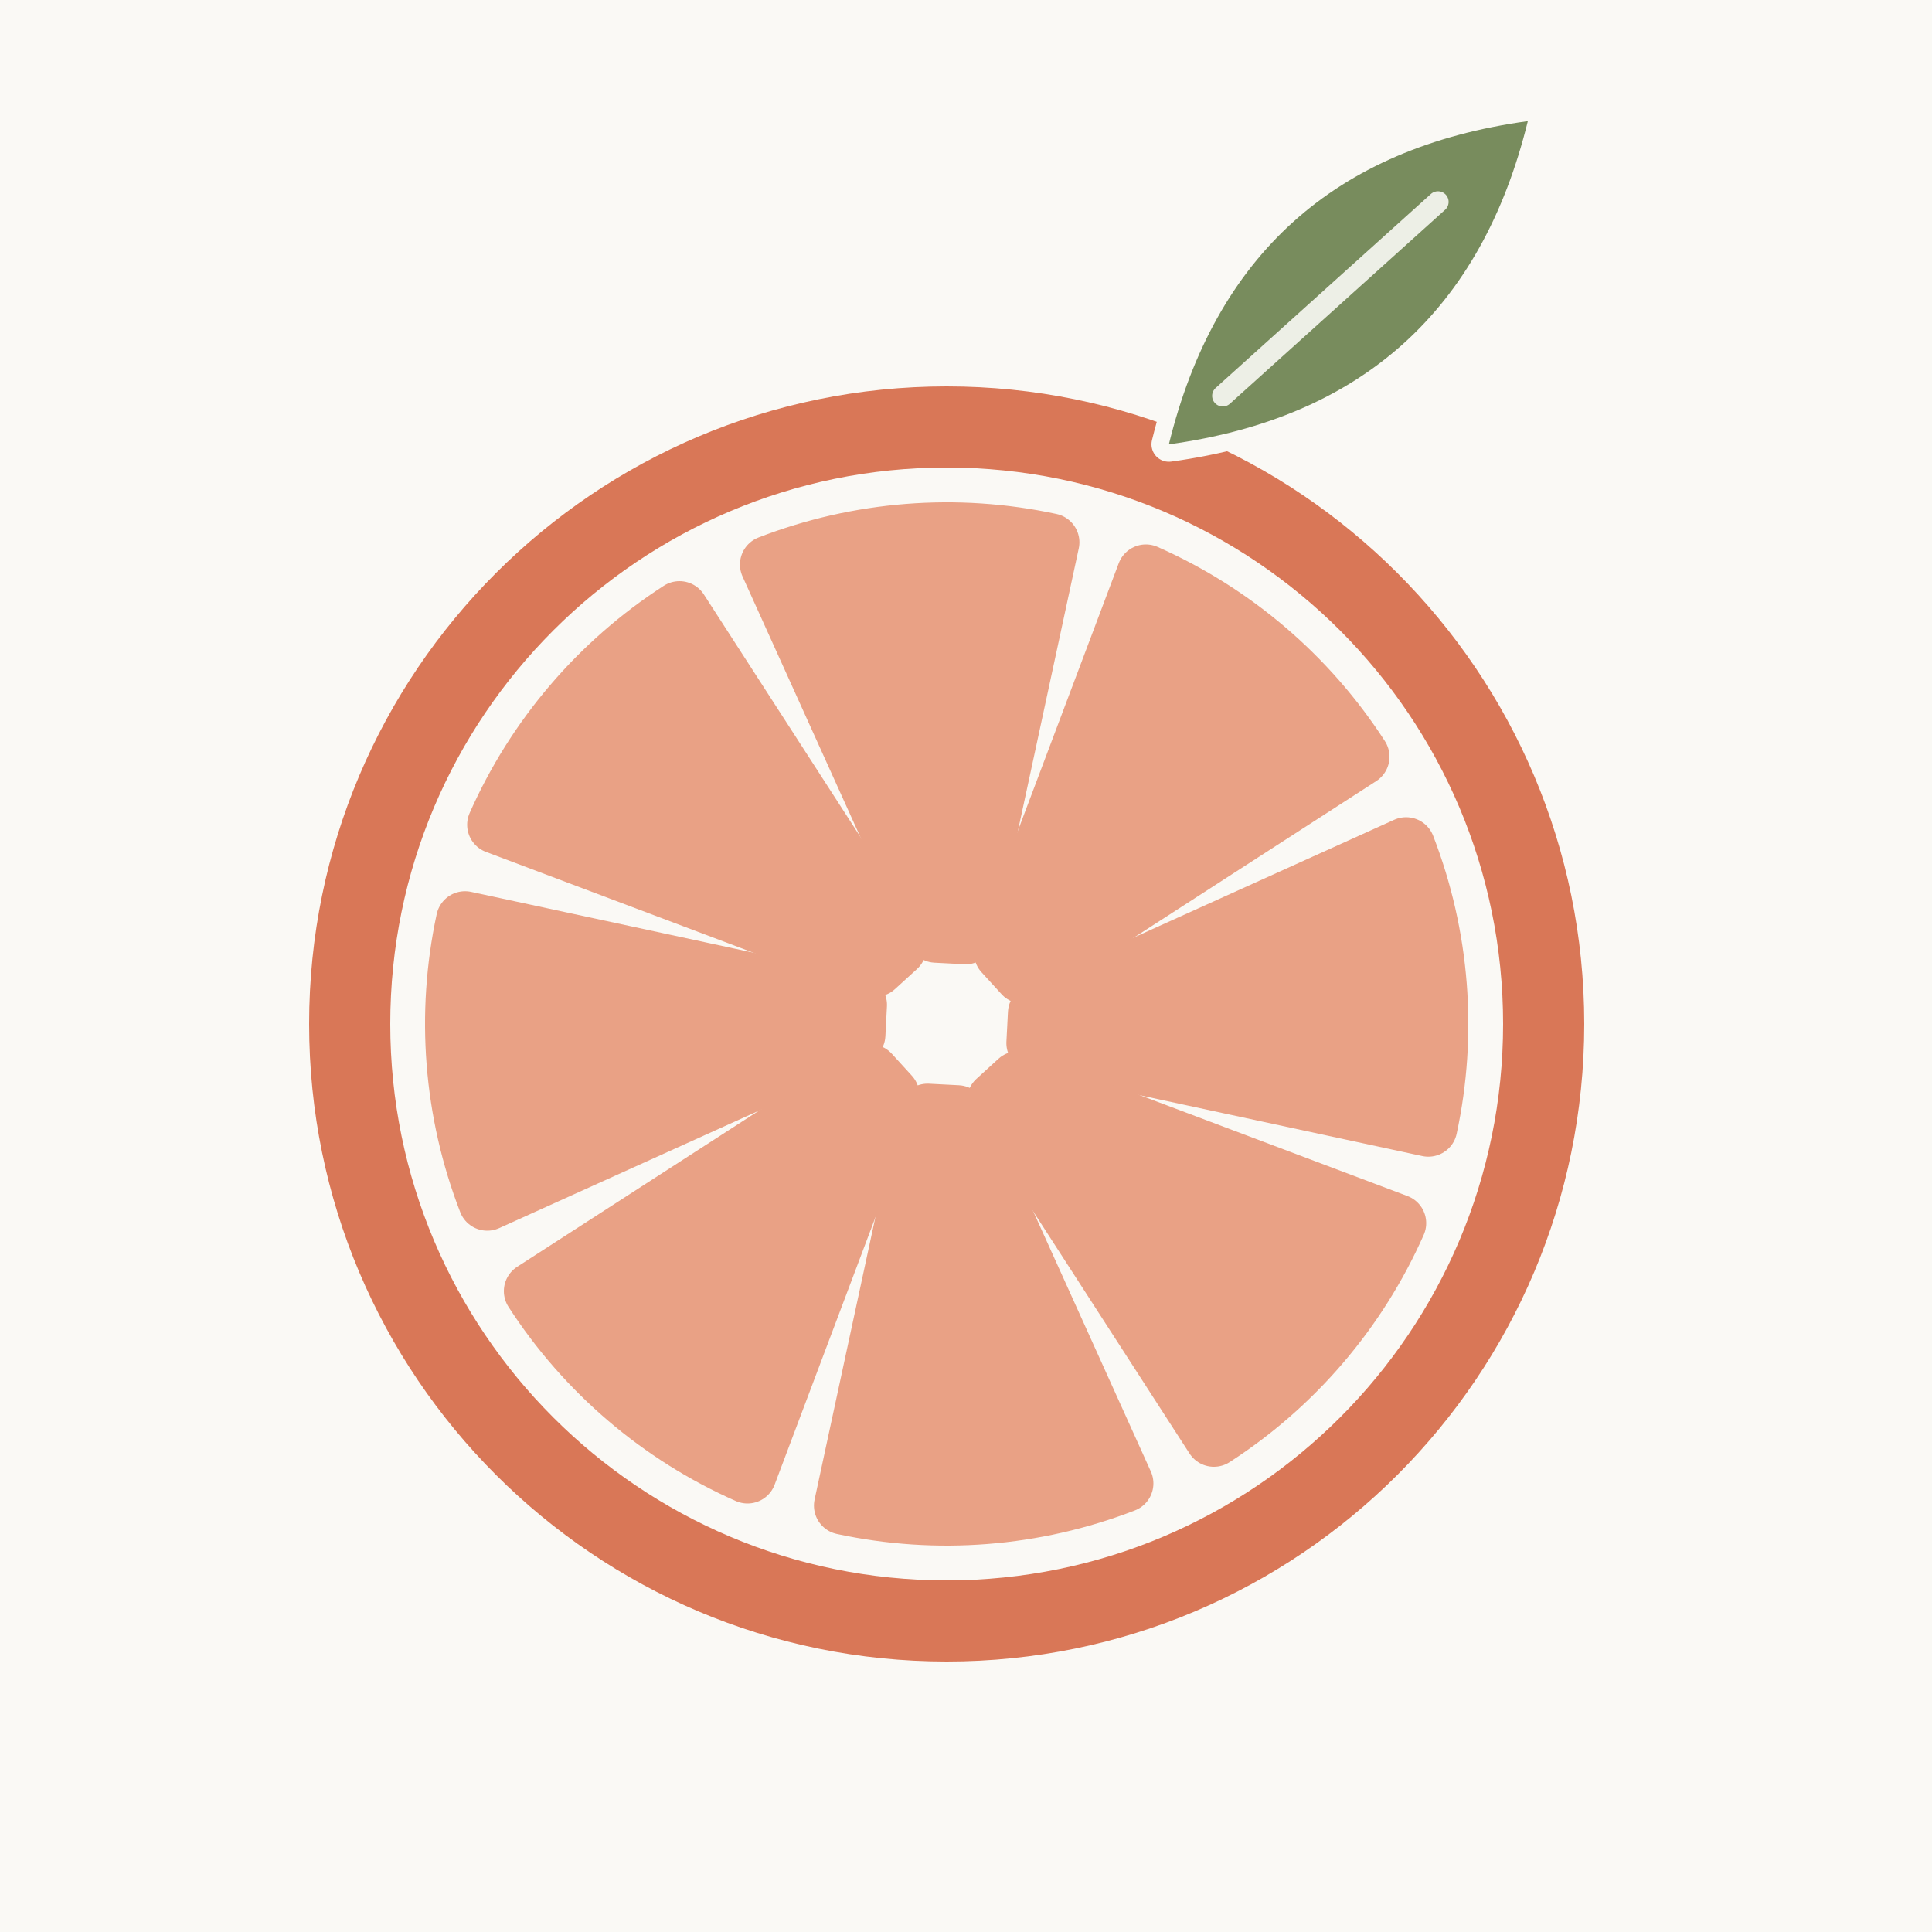
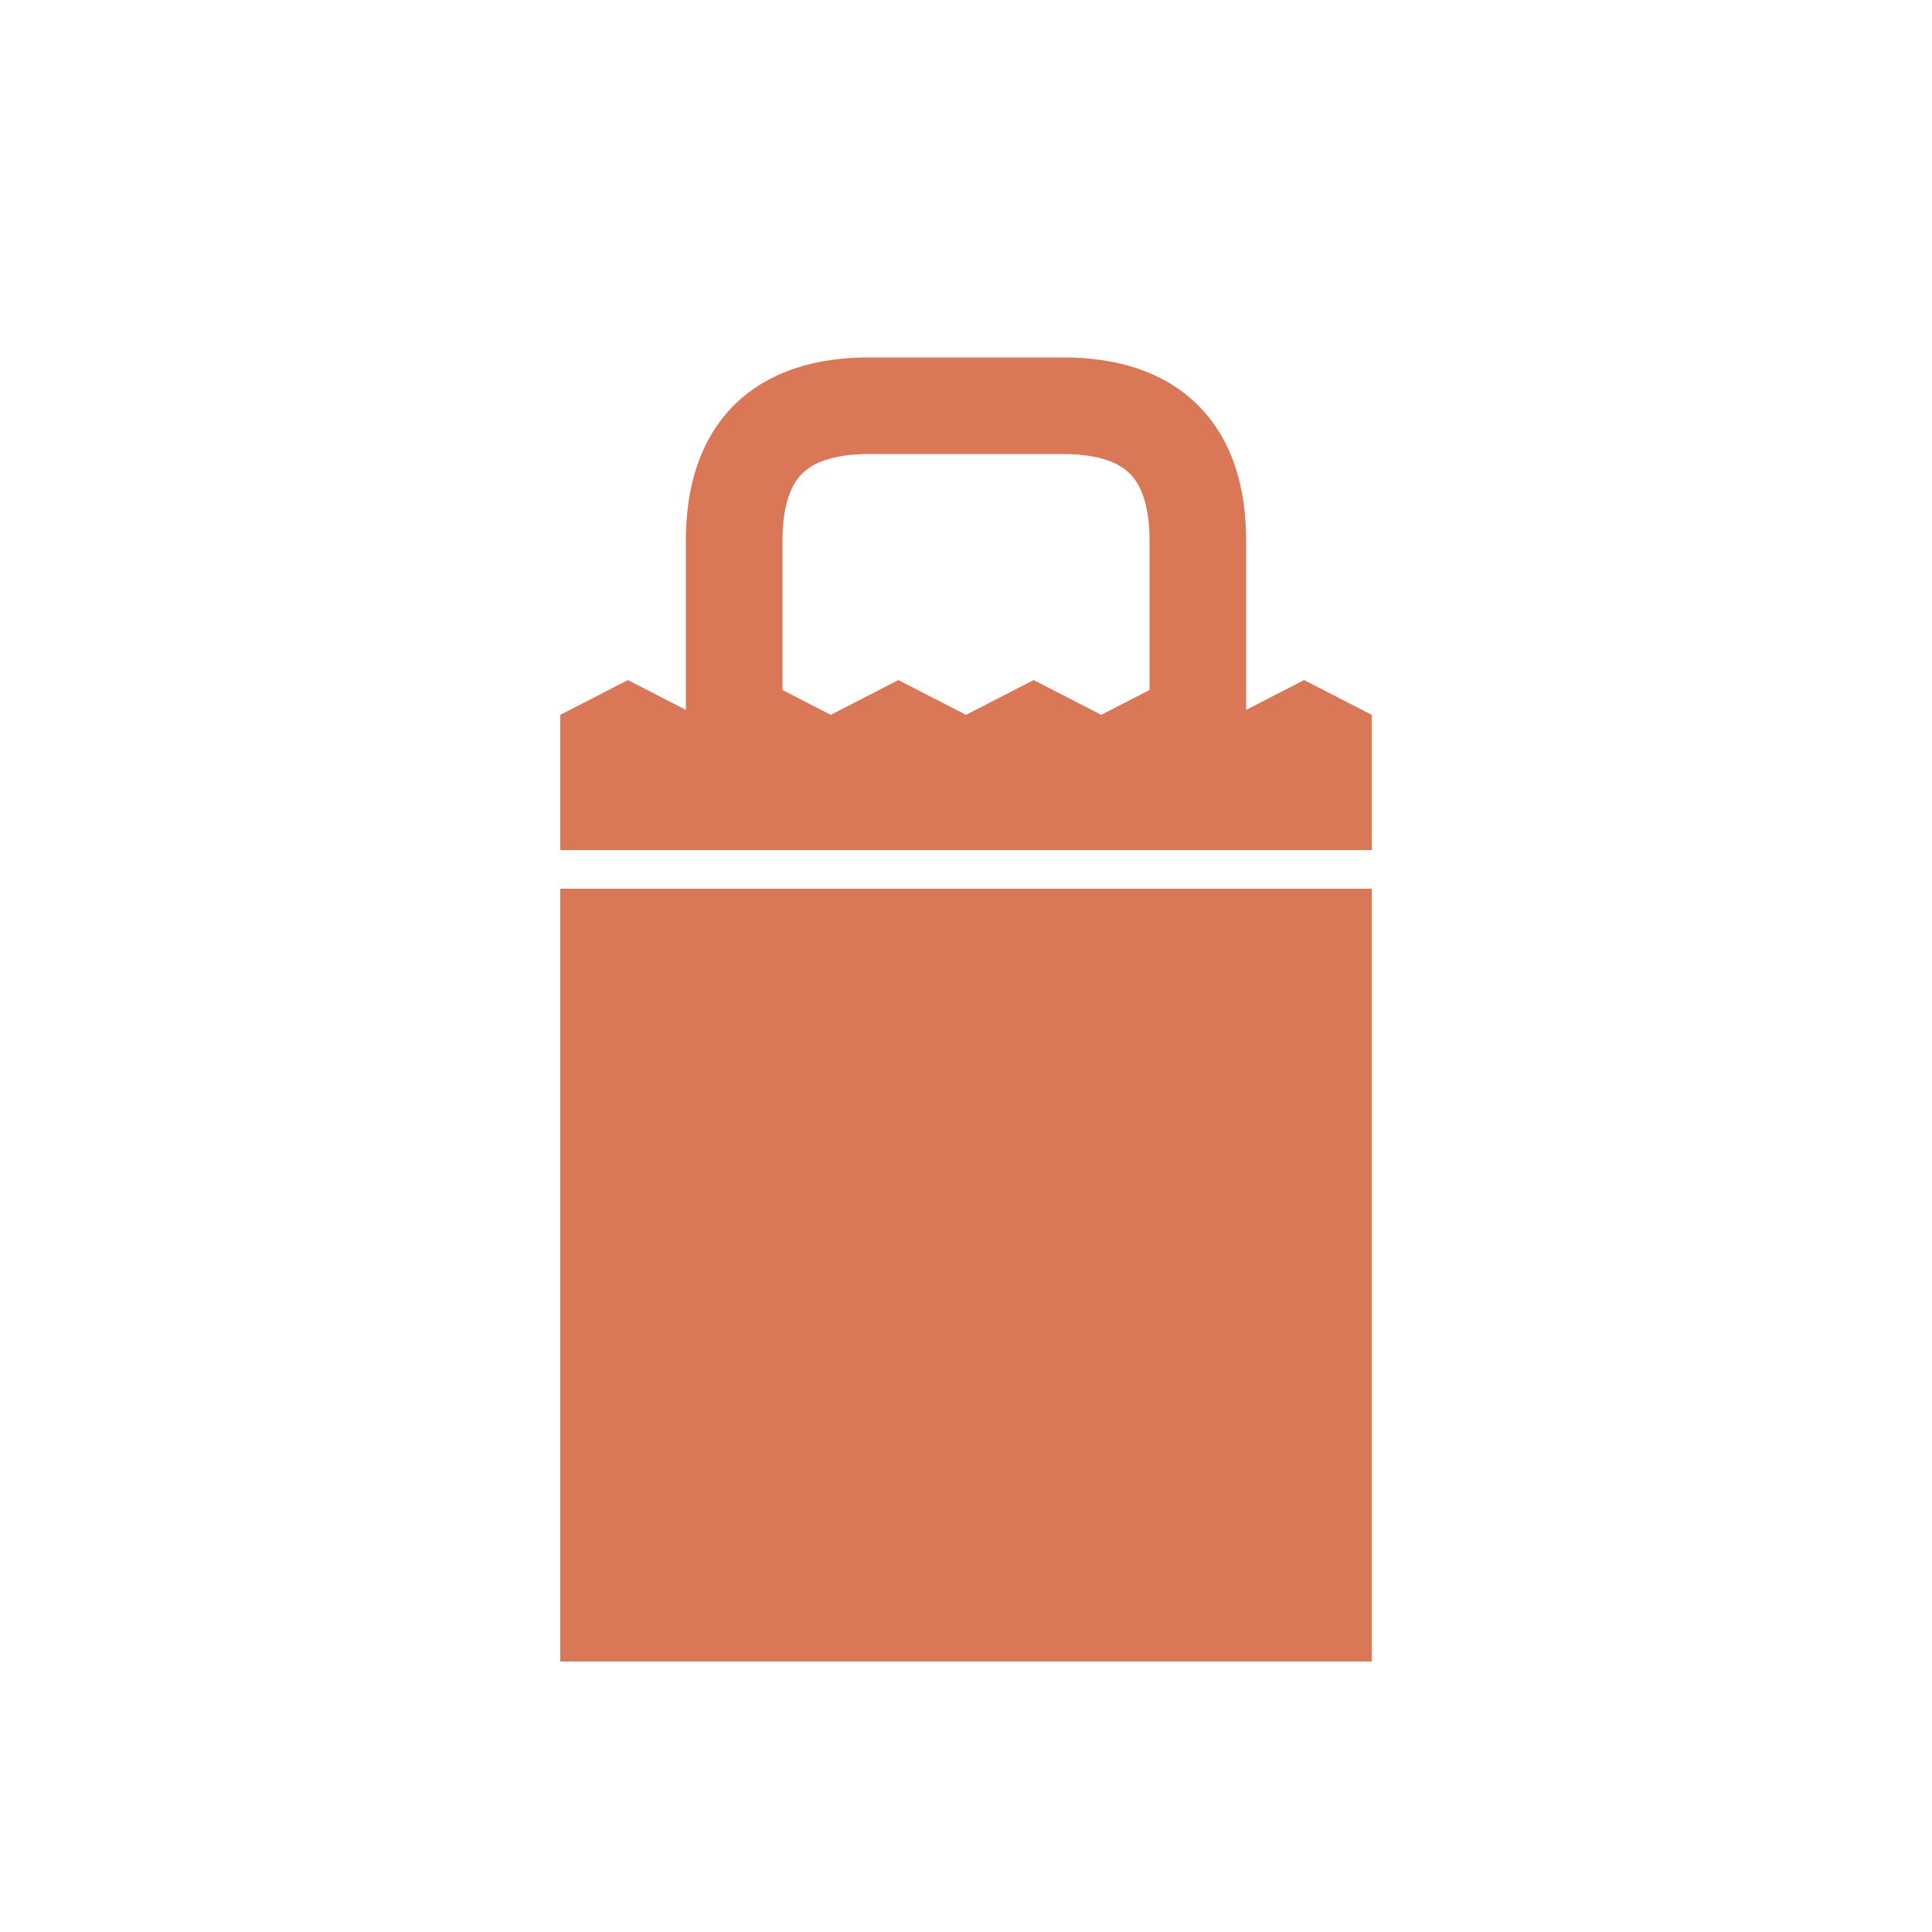
<svg xmlns="http://www.w3.org/2000/svg" viewBox="0 0 100 100">
-   <rect width="100" height="100" fill="#faf9f5" />
-   <circle cx="49" cy="53" r="33" fill="#d97757" />
-   <circle cx="49" cy="53" r="28.8" fill="#faf9f5" />
-   <path d="M51.91 49.31L59.31 29.68A25.5 25.5 0 0 1 70.42 39.17L52.95 50.45Z" fill="#e9a185" stroke="#e9a185" stroke-width="3" stroke-linejoin="round" />
-   <path d="M53.67 52.44L72.78 43.8A25.5 25.5 0 0 1 73.93 58.37L53.59 53.99Z" fill="#e9a185" stroke="#e9a185" stroke-width="3" stroke-linejoin="round" />
-   <path d="M52.69 55.91L72.32 63.31A25.5 25.5 0 0 1 62.83 74.42L51.55 56.95Z" fill="#e9a185" stroke="#e9a185" stroke-width="3" stroke-linejoin="round" />
-   <path d="M49.56 57.67L58.2 76.78A25.5 25.5 0 0 1 43.63 77.93L48.01 57.59Z" fill="#e9a185" stroke="#e9a185" stroke-width="3" stroke-linejoin="round" />
-   <path d="M46.09 56.69L38.69 76.32A25.5 25.5 0 0 1 27.58 66.83L45.05 55.55Z" fill="#e9a185" stroke="#e9a185" stroke-width="3" stroke-linejoin="round" />
-   <path d="M44.33 53.56L25.22 62.2A25.5 25.5 0 0 1 24.07 47.63L44.41 52.01Z" fill="#e9a185" stroke="#e9a185" stroke-width="3" stroke-linejoin="round" />
-   <path d="M45.31 50.09L25.68 42.69A25.5 25.5 0 0 1 35.17 31.58L46.45 49.05Z" fill="#e9a185" stroke="#e9a185" stroke-width="3" stroke-linejoin="round" />
-   <path d="M48.44 48.33L39.8 29.22A25.5 25.5 0 0 1 54.37 28.07L49.99 48.41Z" fill="#e9a185" stroke="#e9a185" stroke-width="3" stroke-linejoin="round" />
-   <path d="M60.5 23Q75.48 20.95 79.08 6.27Q64.1 8.32 60.5 23Z" fill="#788c5d" stroke="#faf9f5" stroke-width="1.8" stroke-linejoin="round" paint-order="stroke" />
-   <path d="M63.29 20.49L74.43 10.45" stroke="#faf9f5" stroke-width="1.1" stroke-linecap="round" opacity="0.9" />
+   <rect width="100" height="100" fill="#ffffff" />
+   <path d="M38 41V28Q38 21 45 21H55Q62 21 62 28V41" fill="none" stroke="#d97757" stroke-width="5" stroke-linejoin="round" stroke-linecap="round" />
+   <path d="M29 37L32.5 35.2L36 37L39.5 35.2L43 37L46.5 35.2L50 37L53.5 35.2L57 37L60.5 35.2L64 37L67.5 35.2L71 37V86H29Z" fill="#d97757" />
+   <path d="M29 45H71" stroke="#ffffff" stroke-width="2" />
</svg>
